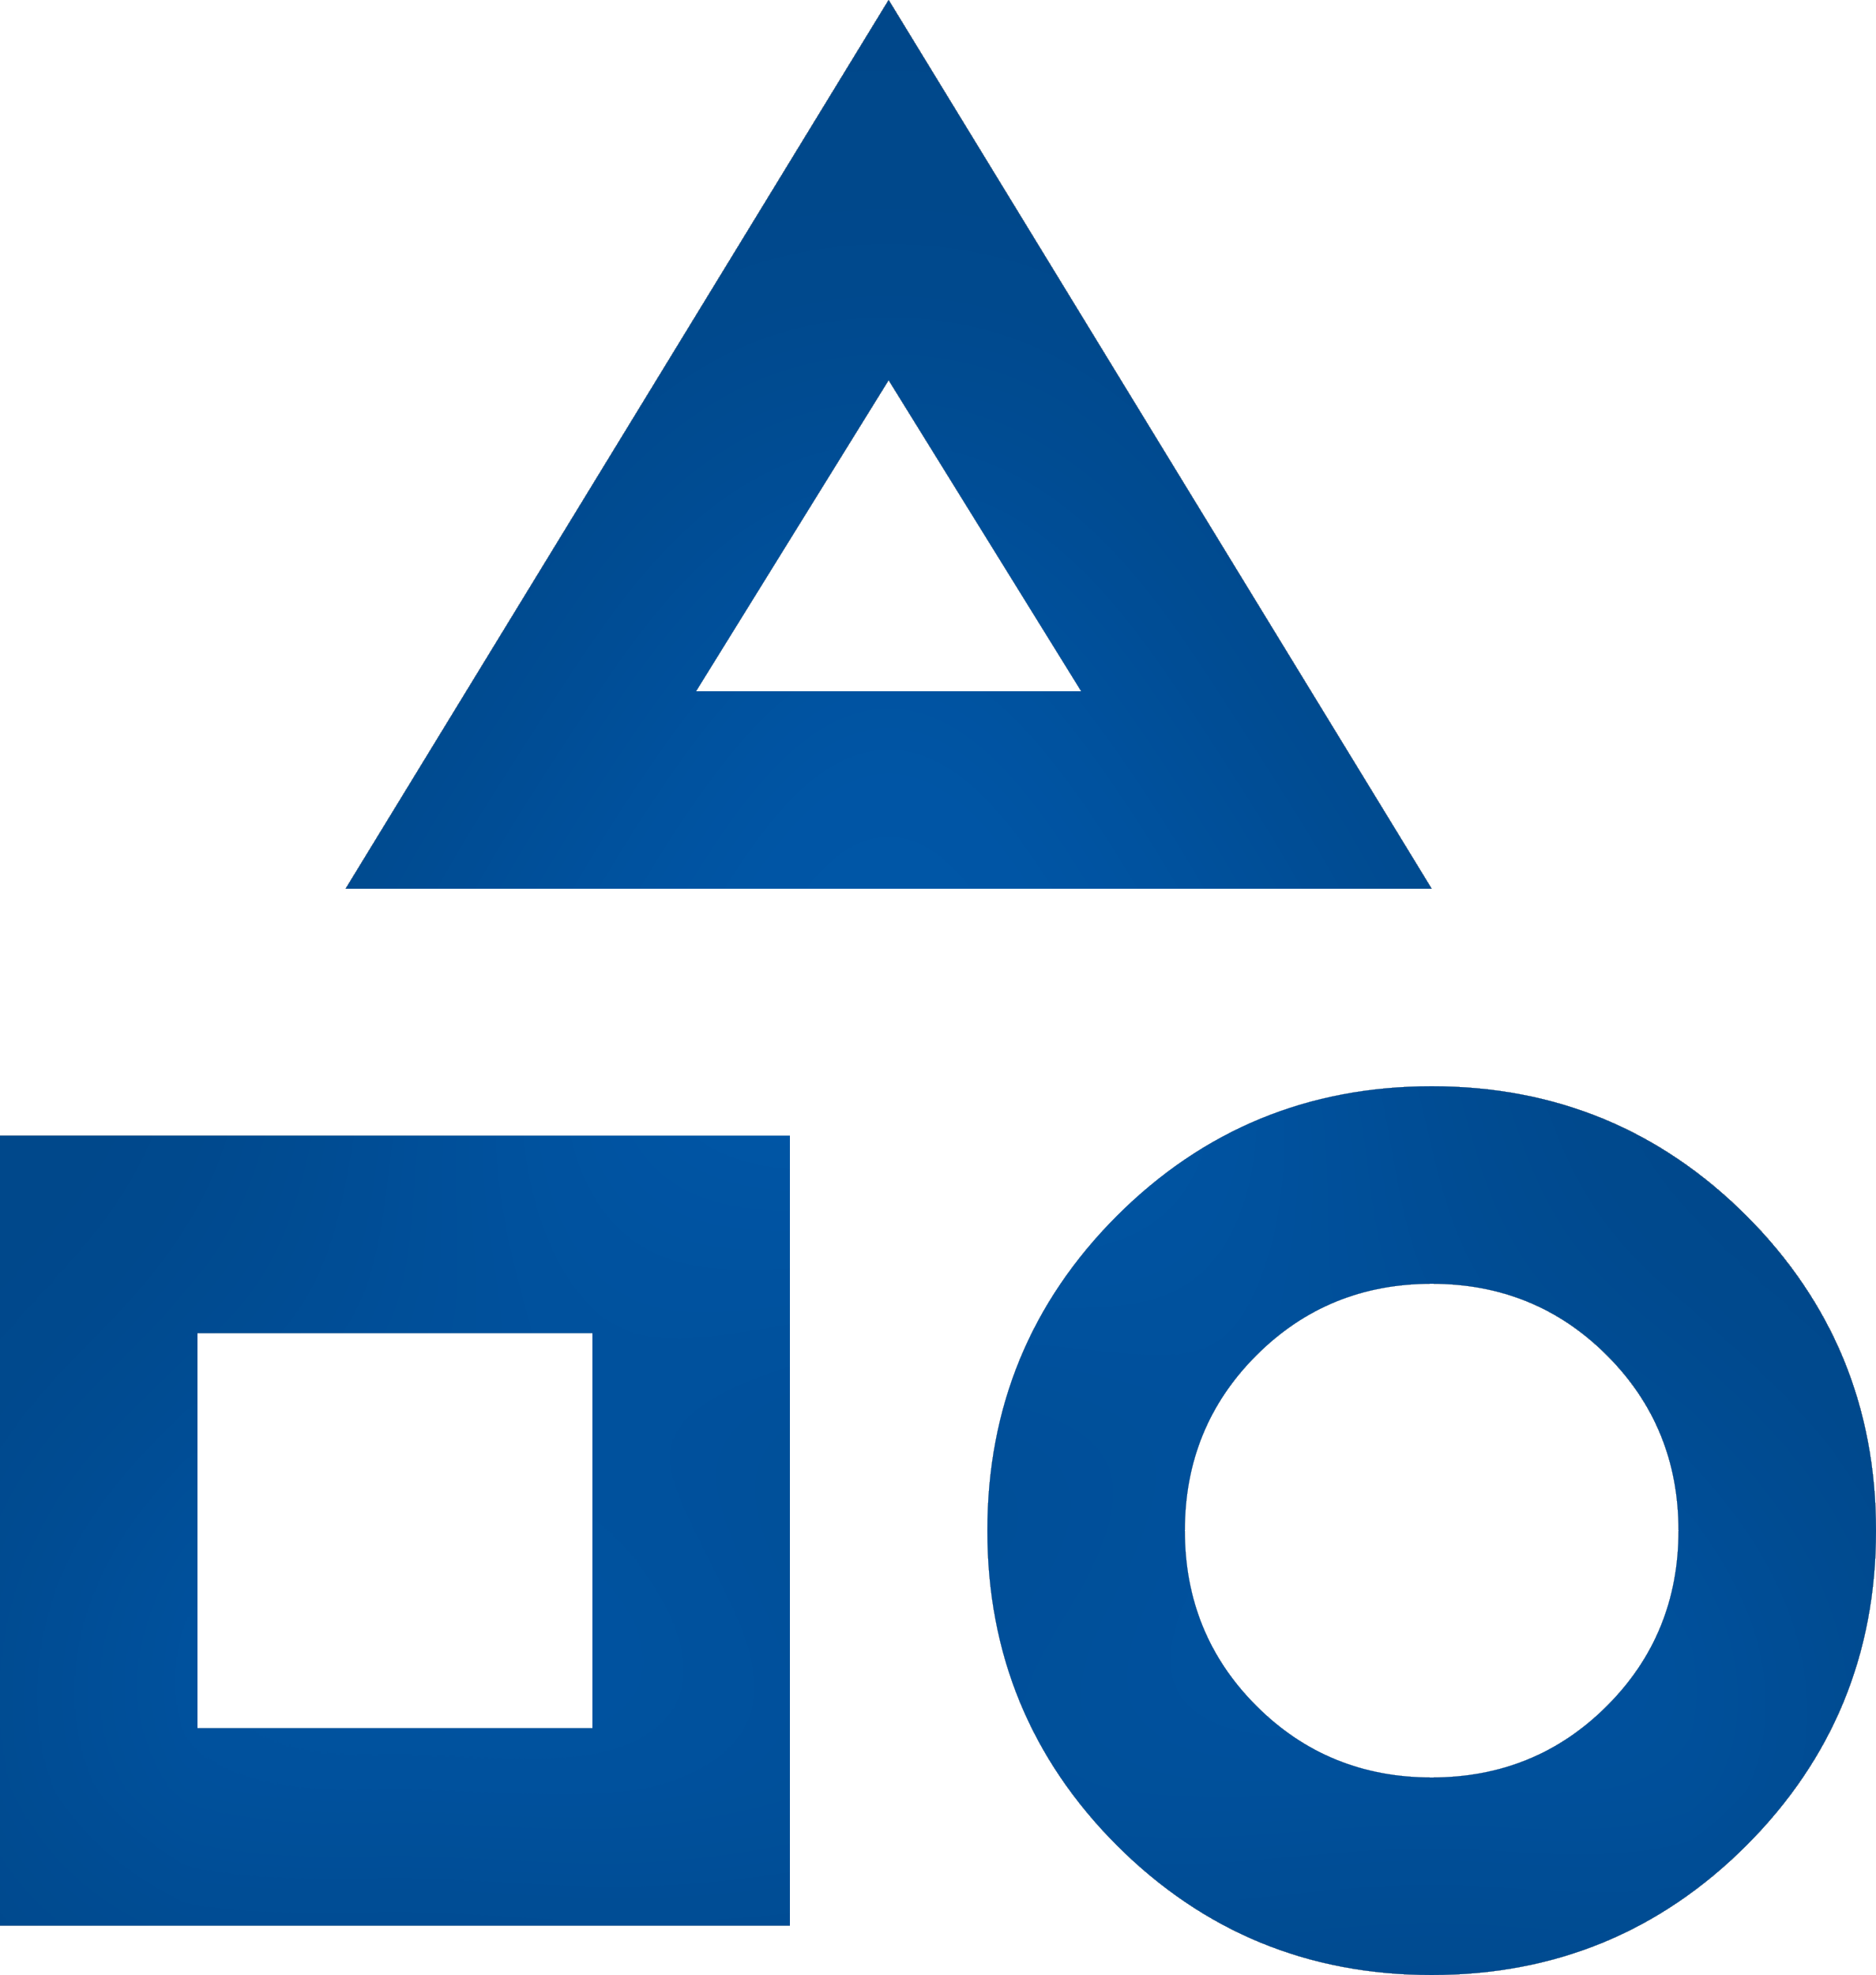
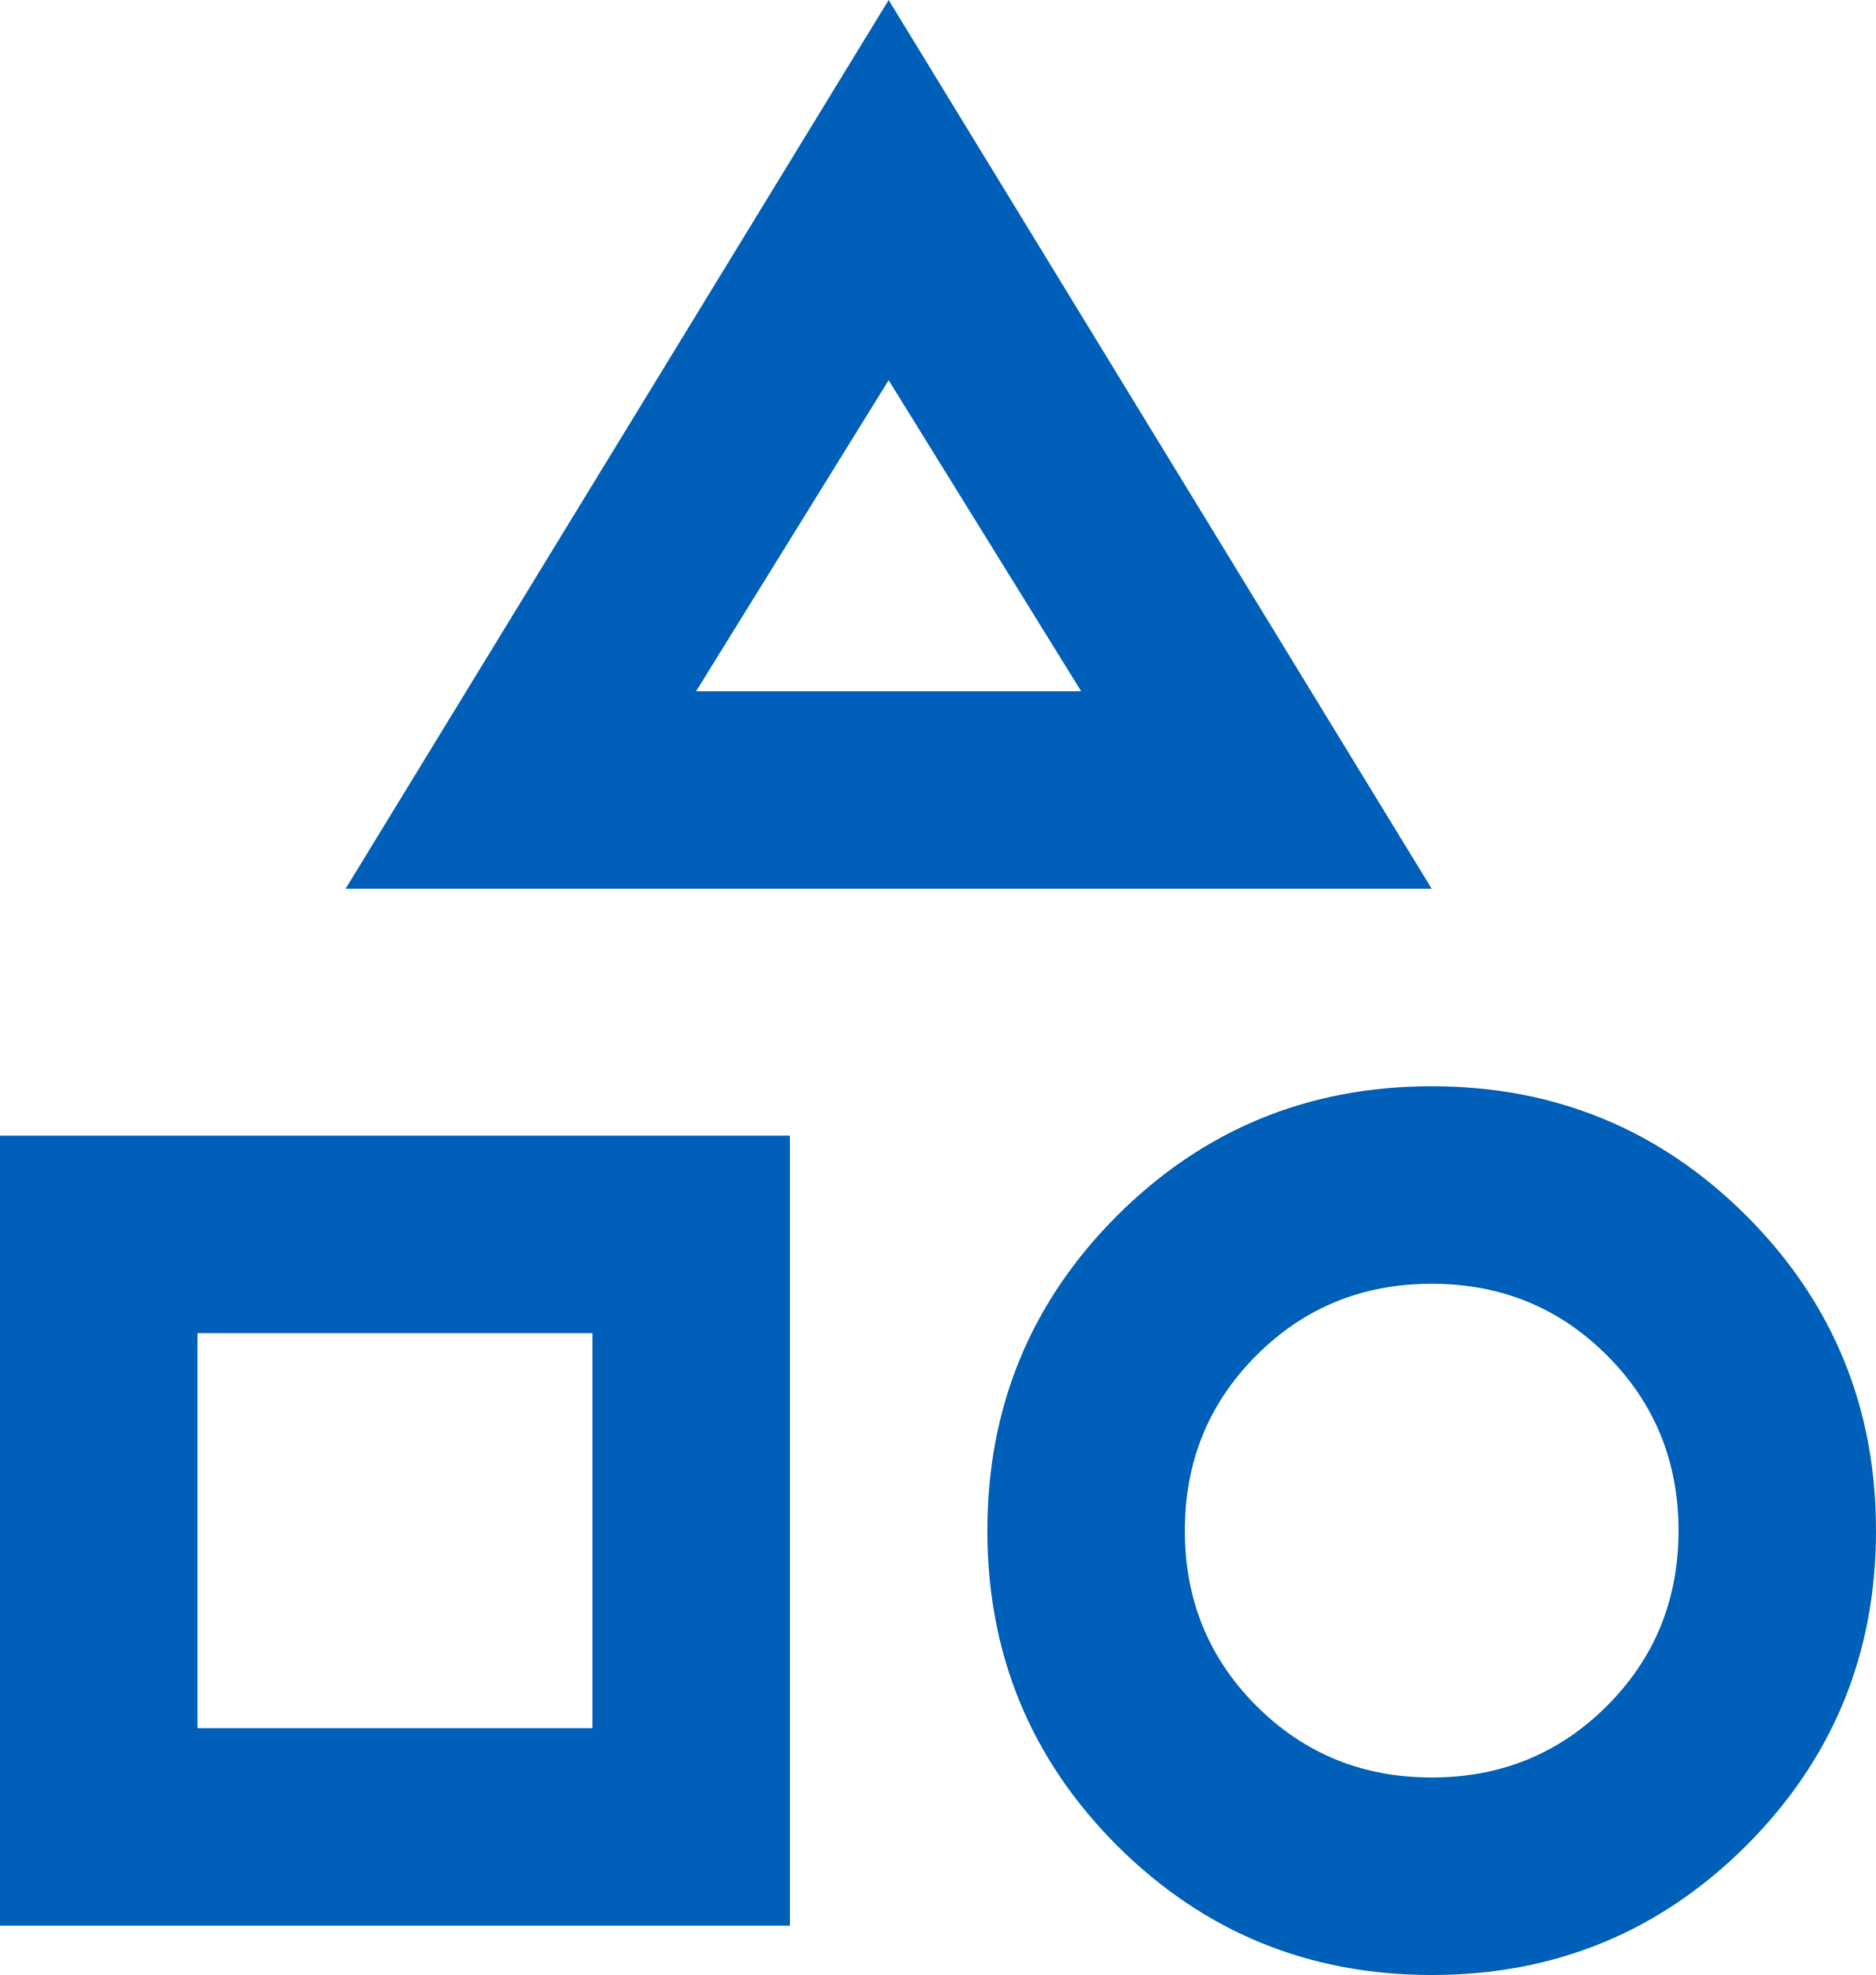
<svg xmlns="http://www.w3.org/2000/svg" width="19" height="20" viewBox="0 0 19 20" fill="none">
-   <g filter="url(#filter0_i_119_2)">
-     <path d="M3.5 9L9 0L14.5 9H3.5V9M14.5 20C13.25 20 12.188 19.562 11.312 18.688C10.438 17.812 10 16.75 10 15.5C10 14.25 10.438 13.188 11.312 12.312C12.188 11.438 13.25 11 14.5 11C15.75 11 16.812 11.438 17.688 12.312C18.562 13.188 19 14.25 19 15.5C19 16.75 18.562 17.812 17.688 18.688C16.812 19.562 15.75 20 14.5 20V20M0 19.5V11.5H8V19.5H0V19.5M14.5 18C15.2 18 15.792 17.758 16.275 17.275C16.758 16.792 17 16.2 17 15.5C17 14.8 16.758 14.208 16.275 13.725C15.792 13.242 15.2 13 14.5 13C13.8 13 13.208 13.242 12.725 13.725C12.242 14.208 12 14.8 12 15.5C12 16.2 12.242 16.792 12.725 17.275C13.208 17.758 13.8 18 14.5 18V18M2 17.5H6V13.5H2V17.5V17.5M7.05 7H10.95L9 3.85L7.05 7V7M9 7V7V7V7V7M6 13.5V13.5V13.5V13.5V13.5V13.5M14.5 15.5V15.5V15.5V15.5V15.5V15.5V15.5V15.5V15.5V15.5" fill="#005FB8" />
-   </g>
-   <defs>
-     <filter id="filter0_i_119_2" x="0" y="0" width="19" height="24" filterUnits="userSpaceOnUse" color-interpolation-filters="sRGB">
-       <feFlood flood-opacity="0" result="BackgroundImageFix" />
-       <feBlend mode="normal" in="SourceGraphic" in2="BackgroundImageFix" result="shape" />
-       <feColorMatrix in="SourceAlpha" type="matrix" values="0 0 0 0 0 0 0 0 0 0 0 0 0 0 0 0 0 0 127 0" result="hardAlpha" />
-       <feOffset dy="4" />
-       <feGaussianBlur stdDeviation="2" />
-       <feComposite in2="hardAlpha" operator="arithmetic" k2="-1" k3="1" />
-       <feColorMatrix type="matrix" values="0 0 0 0 0 0 0 0 0 0 0 0 0 0 0 0 0 0 0.25 0" />
-       <feBlend mode="normal" in2="shape" result="effect1_innerShadow_119_2" />
-     </filter>
-   </defs>
+   <path d="M3.5 9L9 0L14.5 9H3.5ZM14.5 20C13.25 20 12.188 19.562 11.312 18.688C10.438 17.812 10 16.75 10 15.5C10 14.25 10.438 13.188 11.312 12.312C12.188 11.438 13.25 11 14.5 11C15.75 11 16.812 11.438 17.688 12.312C18.562 13.188 19 14.25 19 15.5C19 16.75 18.562 17.812 17.688 18.688C16.812 19.562 15.75 20 14.5 20ZM0 19.5V11.5H8V19.5H0ZM14.5 18C15.2 18 15.792 17.758 16.275 17.275C16.758 16.792 17 16.2 17 15.5C17 14.8 16.758 14.208 16.275 13.725C15.792 13.242 15.2 13 14.5 13C13.8 13 13.208 13.242 12.725 13.725C12.242 14.208 12 14.8 12 15.5C12 16.2 12.242 16.792 12.725 17.275C13.208 17.758 13.8 18 14.5 18ZM2 17.5H6V13.5H2V17.5ZM7.05 7H10.95L9 3.85L7.05 7Z" fill="#005FB8" />
</svg>
